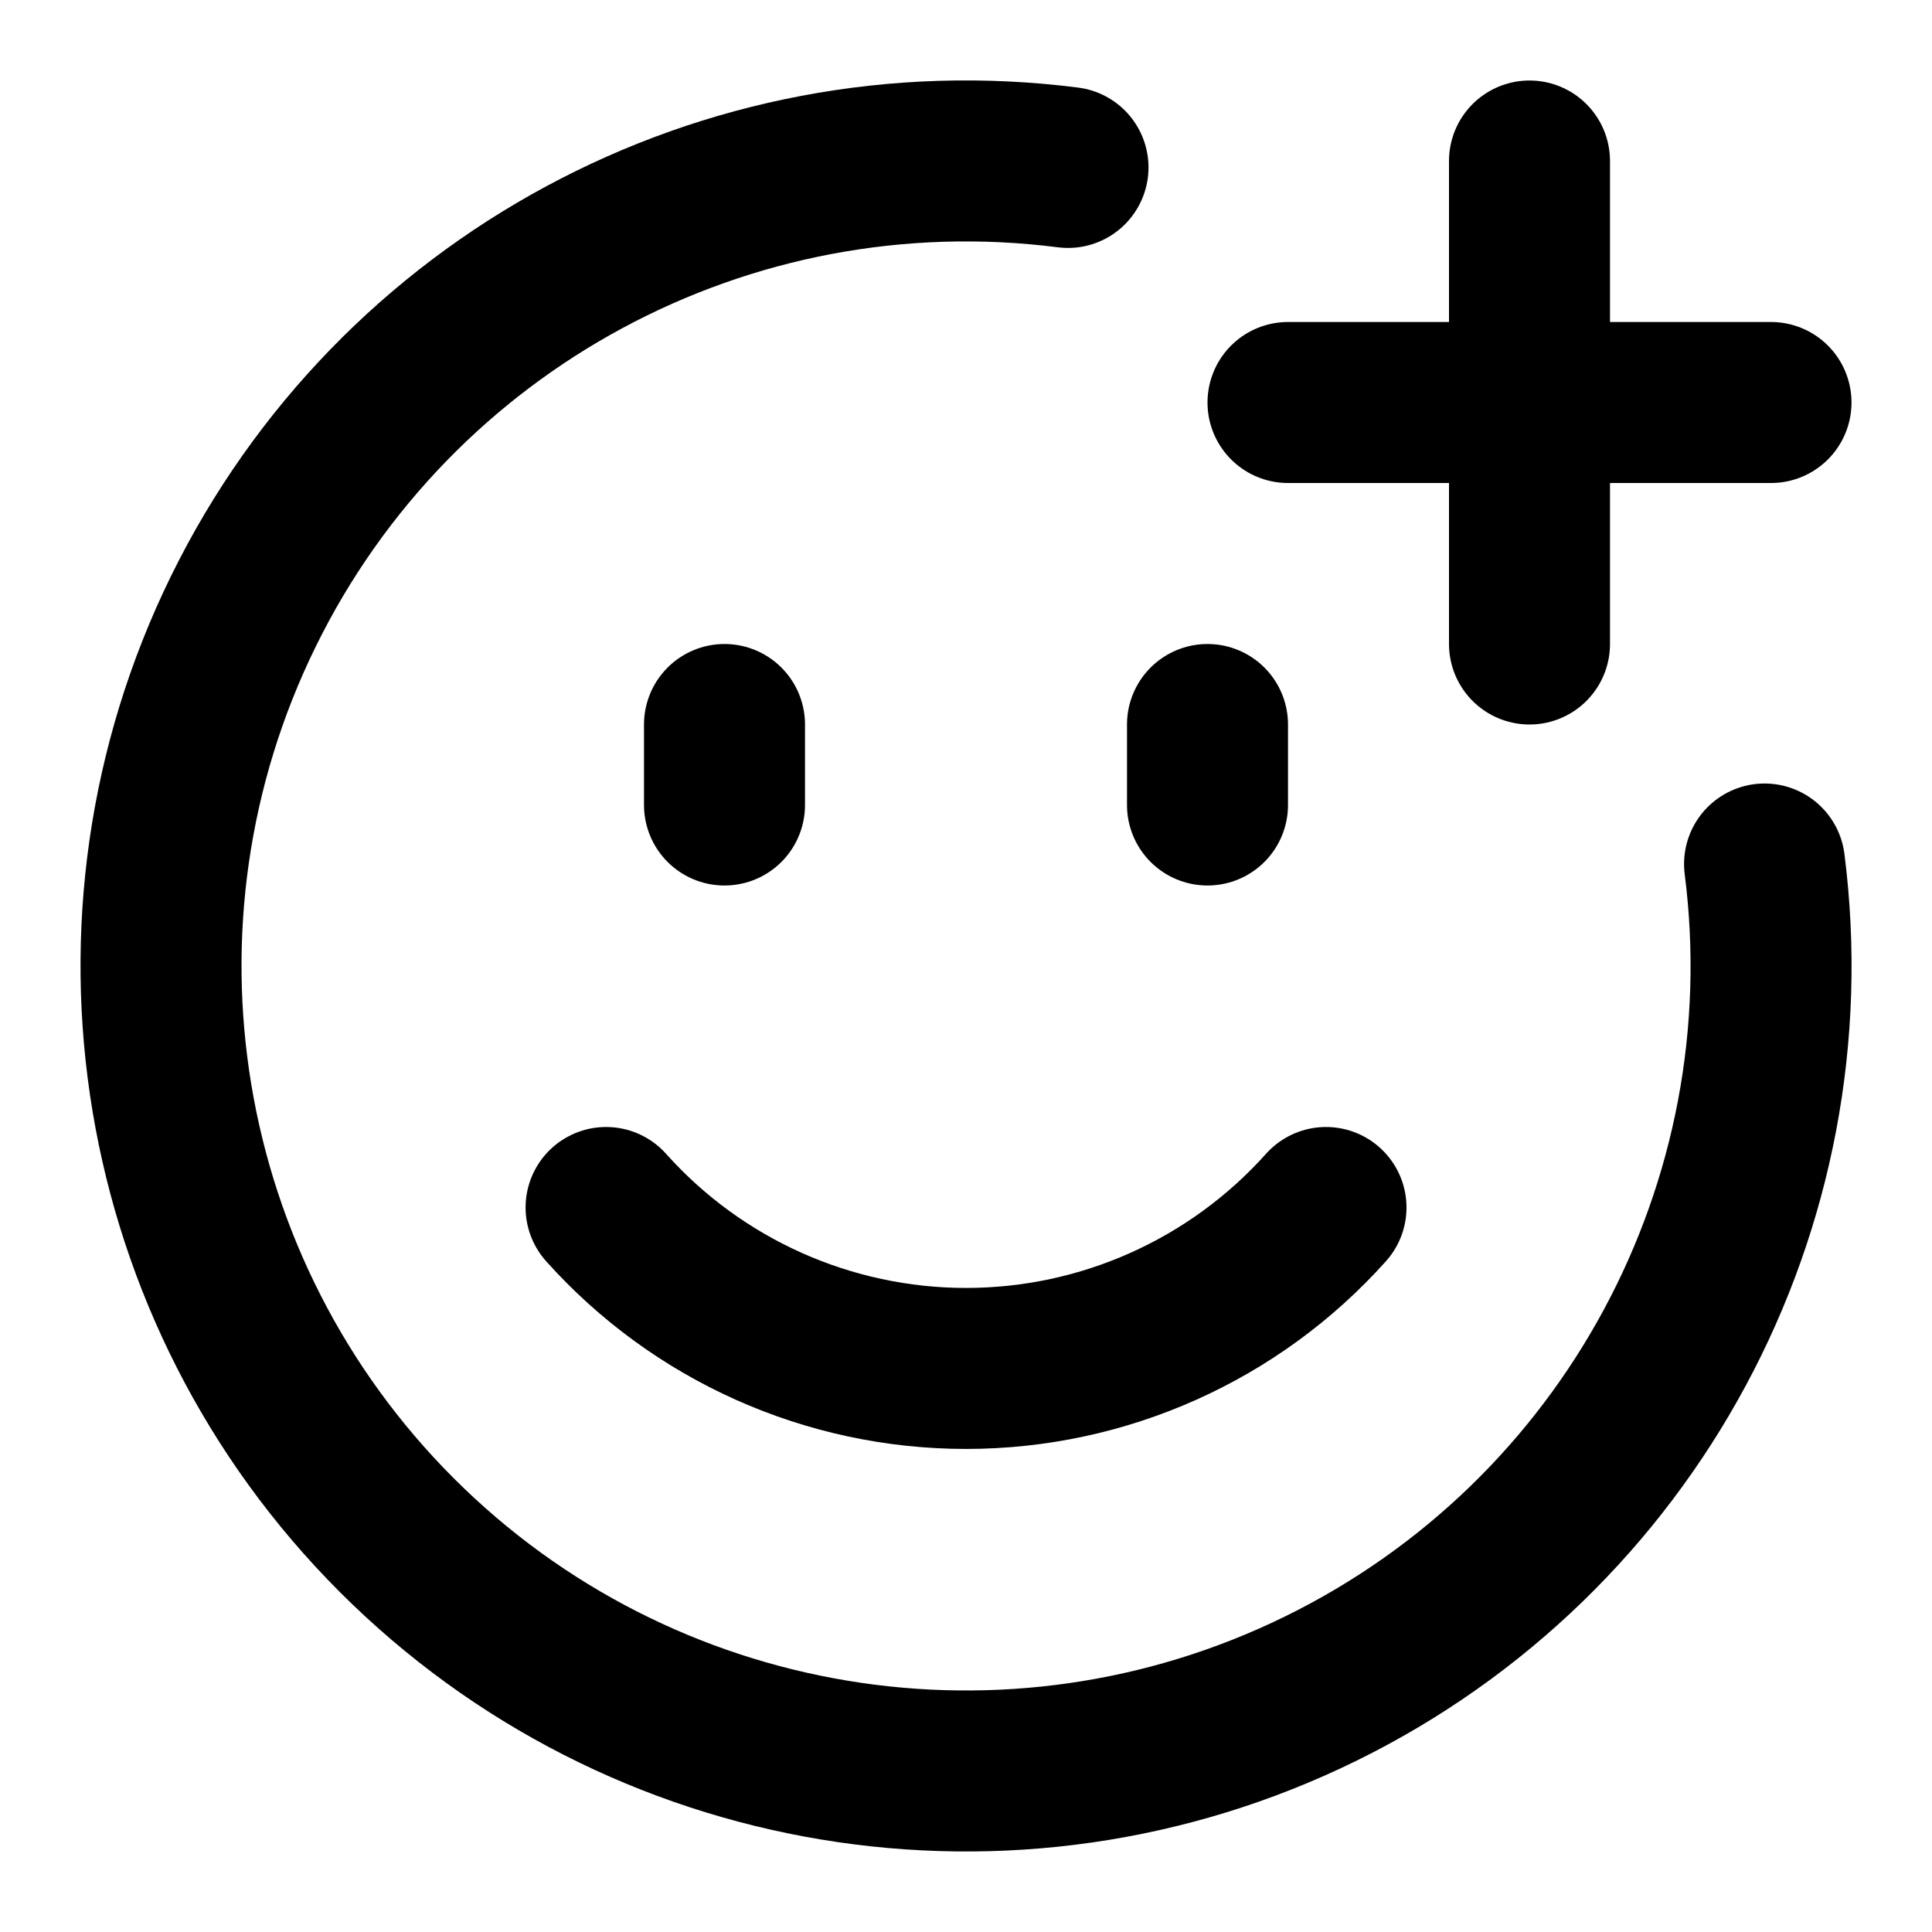
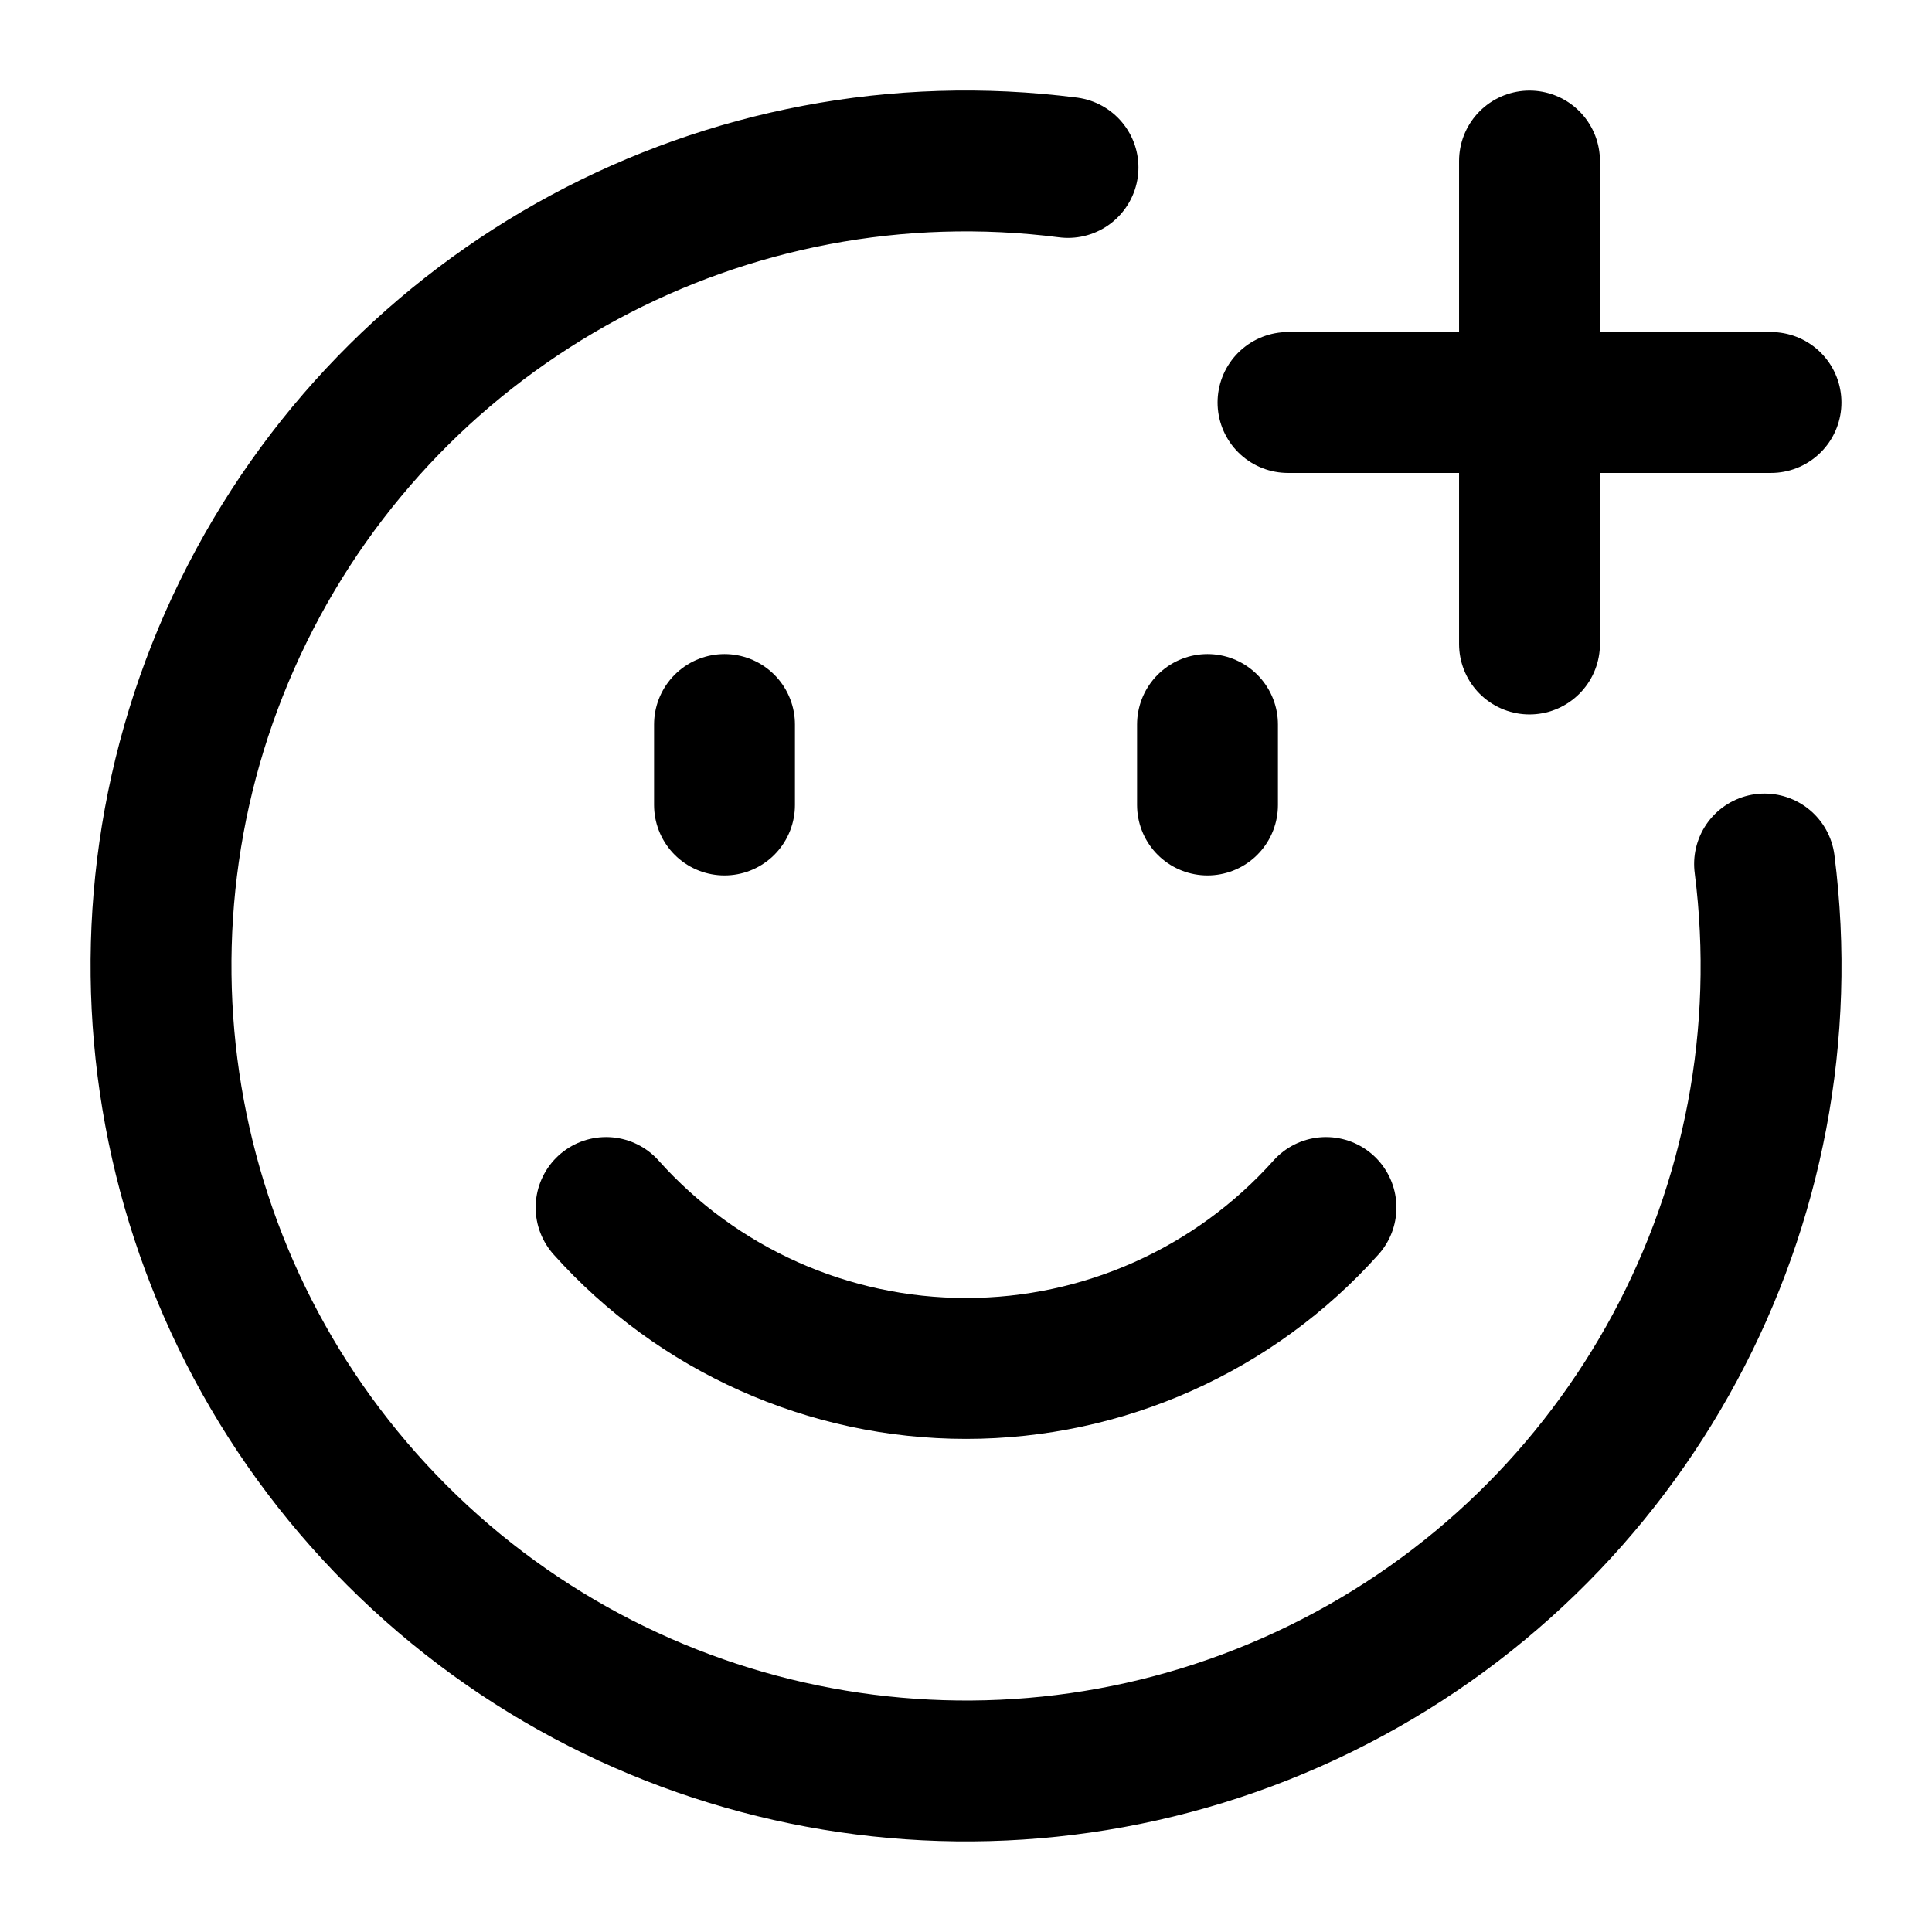
- <svg xmlns="http://www.w3.org/2000/svg" viewBox="0 0 24 24" fill="none" stroke="currentColor" stroke-width="2" stroke-linecap="round" stroke-linejoin="round">
+ <svg xmlns="http://www.w3.org/2000/svg" viewBox="0 0 24 24" fill="none" stroke="currentColor" stroke-width="1.75" stroke-linecap="round" stroke-linejoin="round">
  <path d="M13.267 2.08a10 10 0 108.653 8.653" />
  <path d="M15 10V9" />
  <path d="M16 5h6" />
  <path d="M16.472 15a6 6 0 01-8.943 0" />
  <path d="M19 2v6" />
  <path d="M9 10V9" />
</svg>
